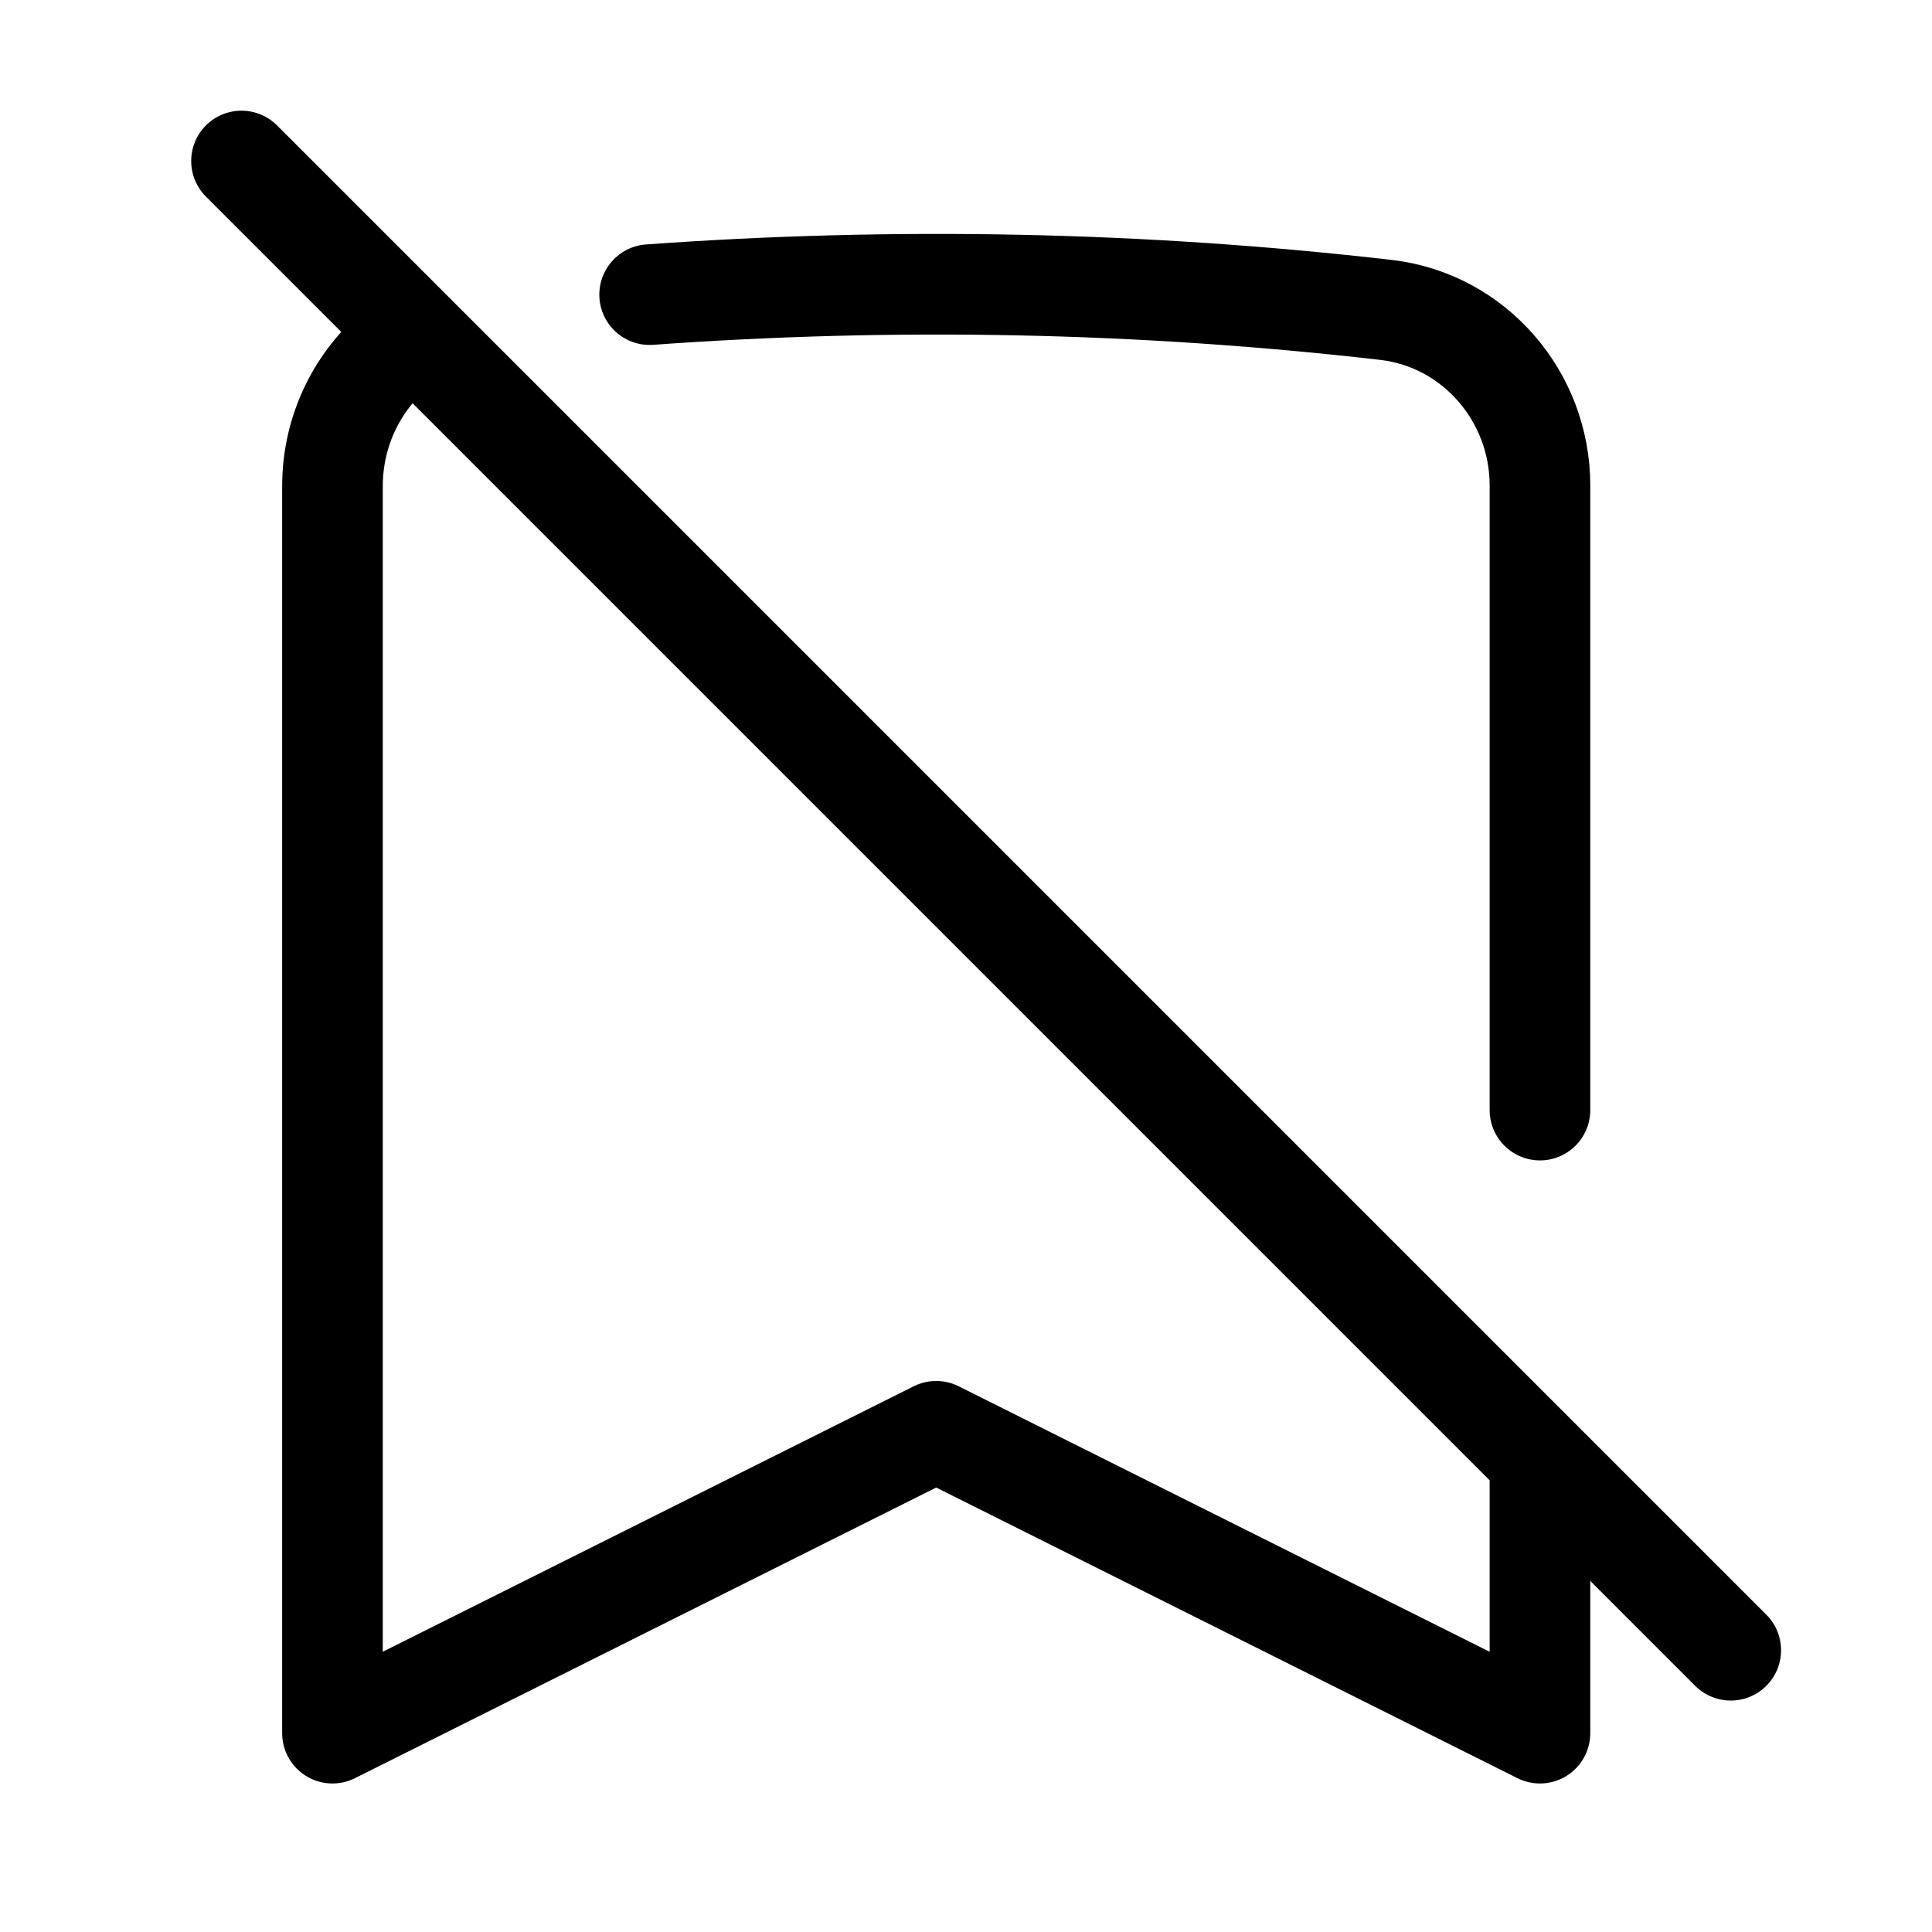
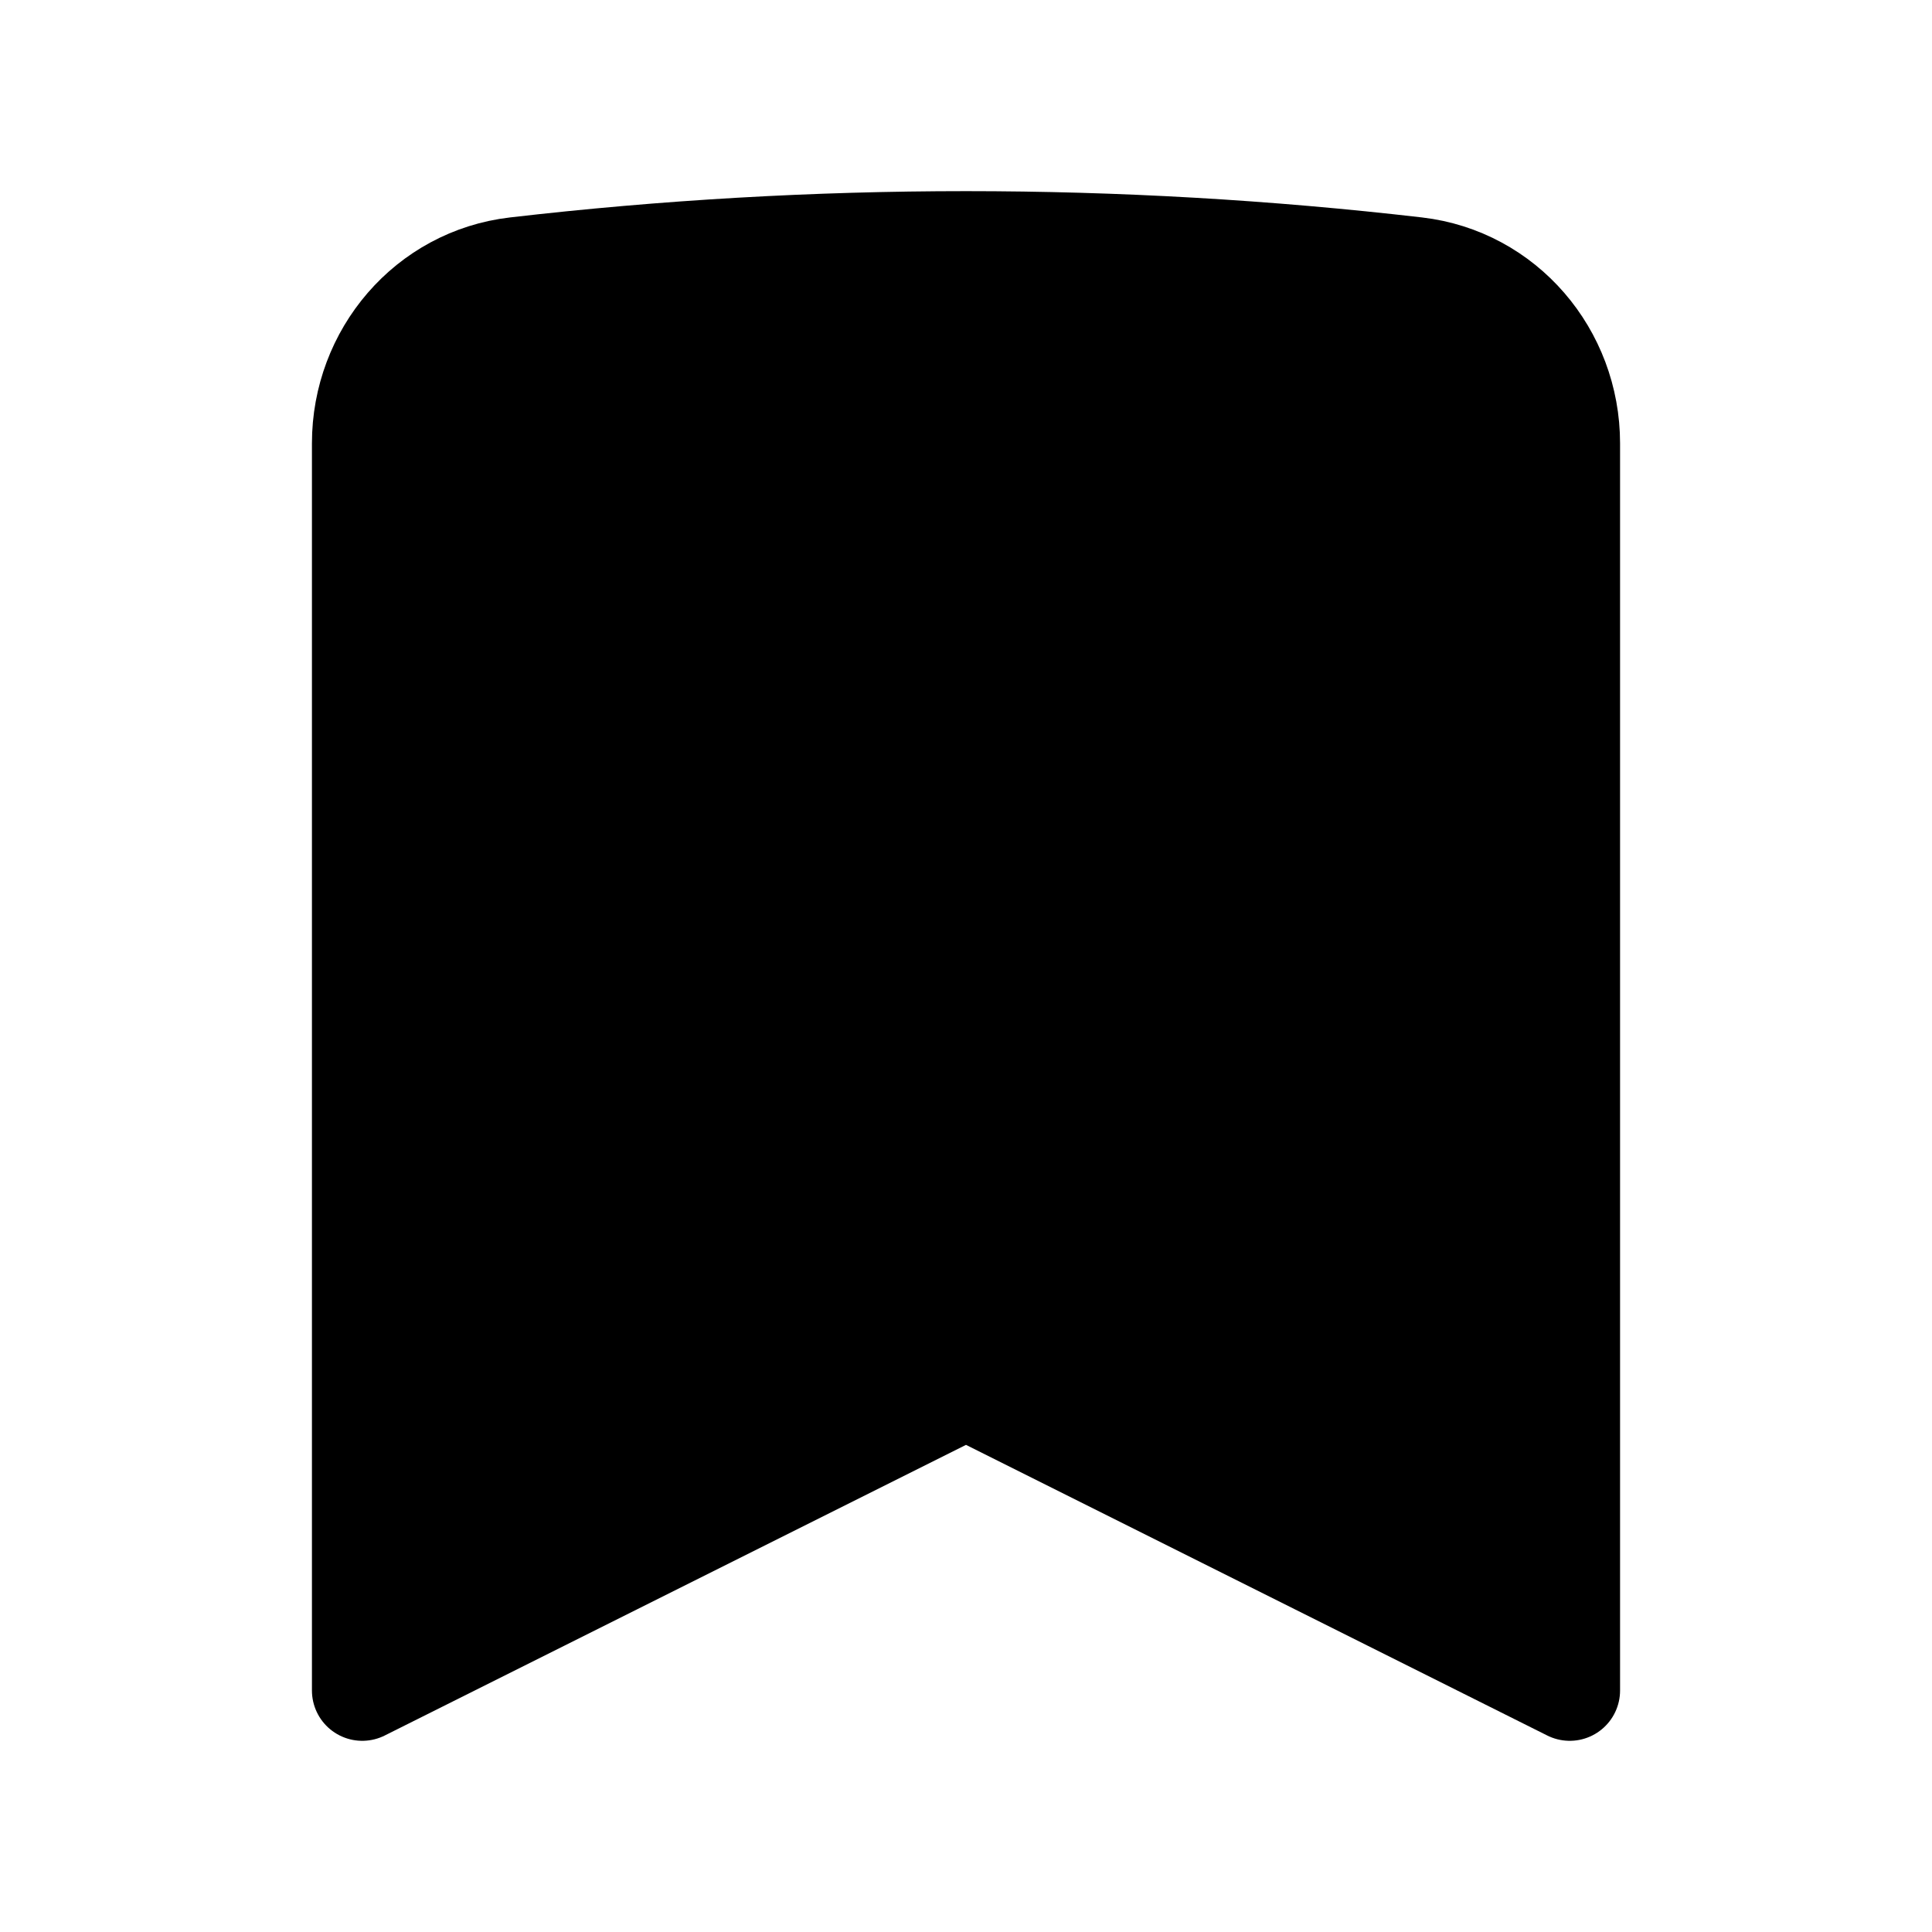
<svg xmlns="http://www.w3.org/2000/svg" width="24" height="24" viewBox="0 0 24 24" fill="none">
-   <g id="Save2">
-     <path id="Vector" d="M3 2L21.5 20.5M8.07 3.66C11.12 3.44 14.18 3.5 17.22 3.85C18.32 3.98 19.13 4.93 19.13 6.03V13.79M19.13 18.4V21.53L11.63 17.78L4.13 21.53V6.04C4.13 5.34 4.45 4.71 4.96 4.3" stroke="currentColor" stroke-width="1.25" stroke-linecap="round" stroke-linejoin="round" />
+   <g id="Save">
+     <path id="Vector" d="M17.593 3.322C18.694 3.45 19.5 4.399 19.5 5.507V21L12 17.25L4.5 21V5.507C4.5 4.399 5.306 3.45 6.407 3.322C10.118 2.892 13.882 2.892 17.593 3.322Z" fill="currentColor" stroke="currentColor" stroke-width="1.25" stroke-linecap="round" stroke-linejoin="round" />
  </g>
</svg>
